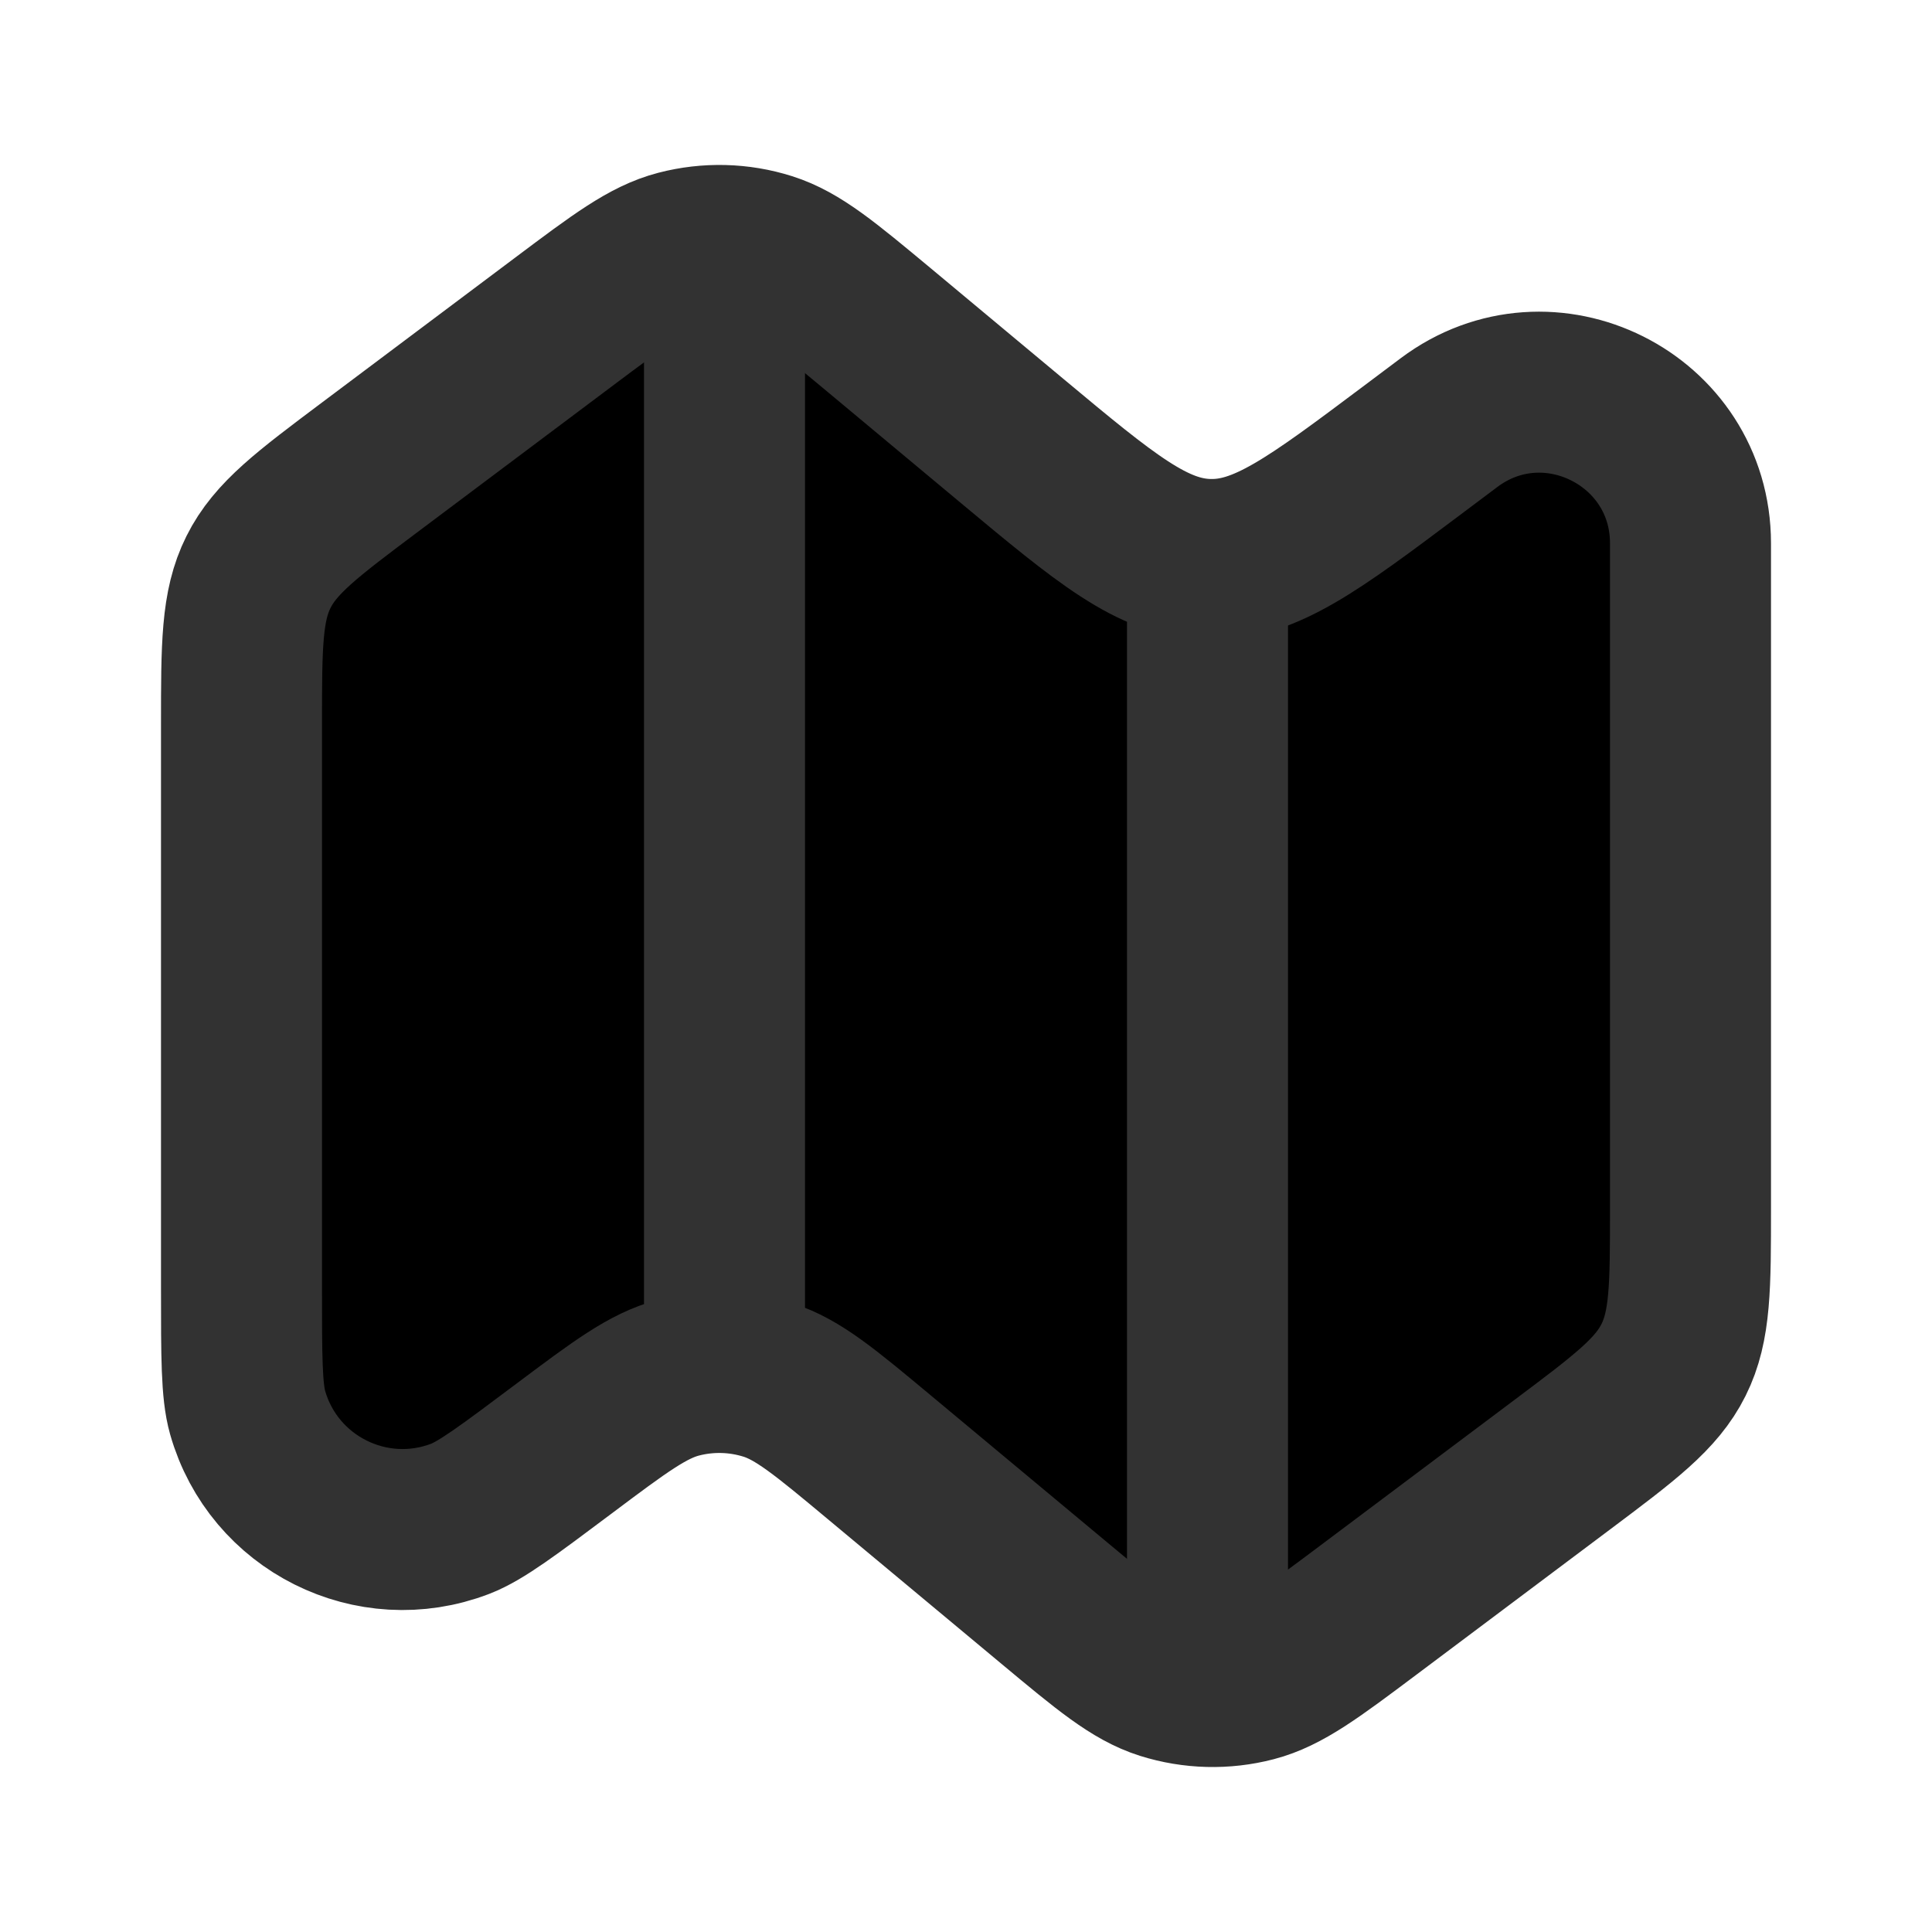
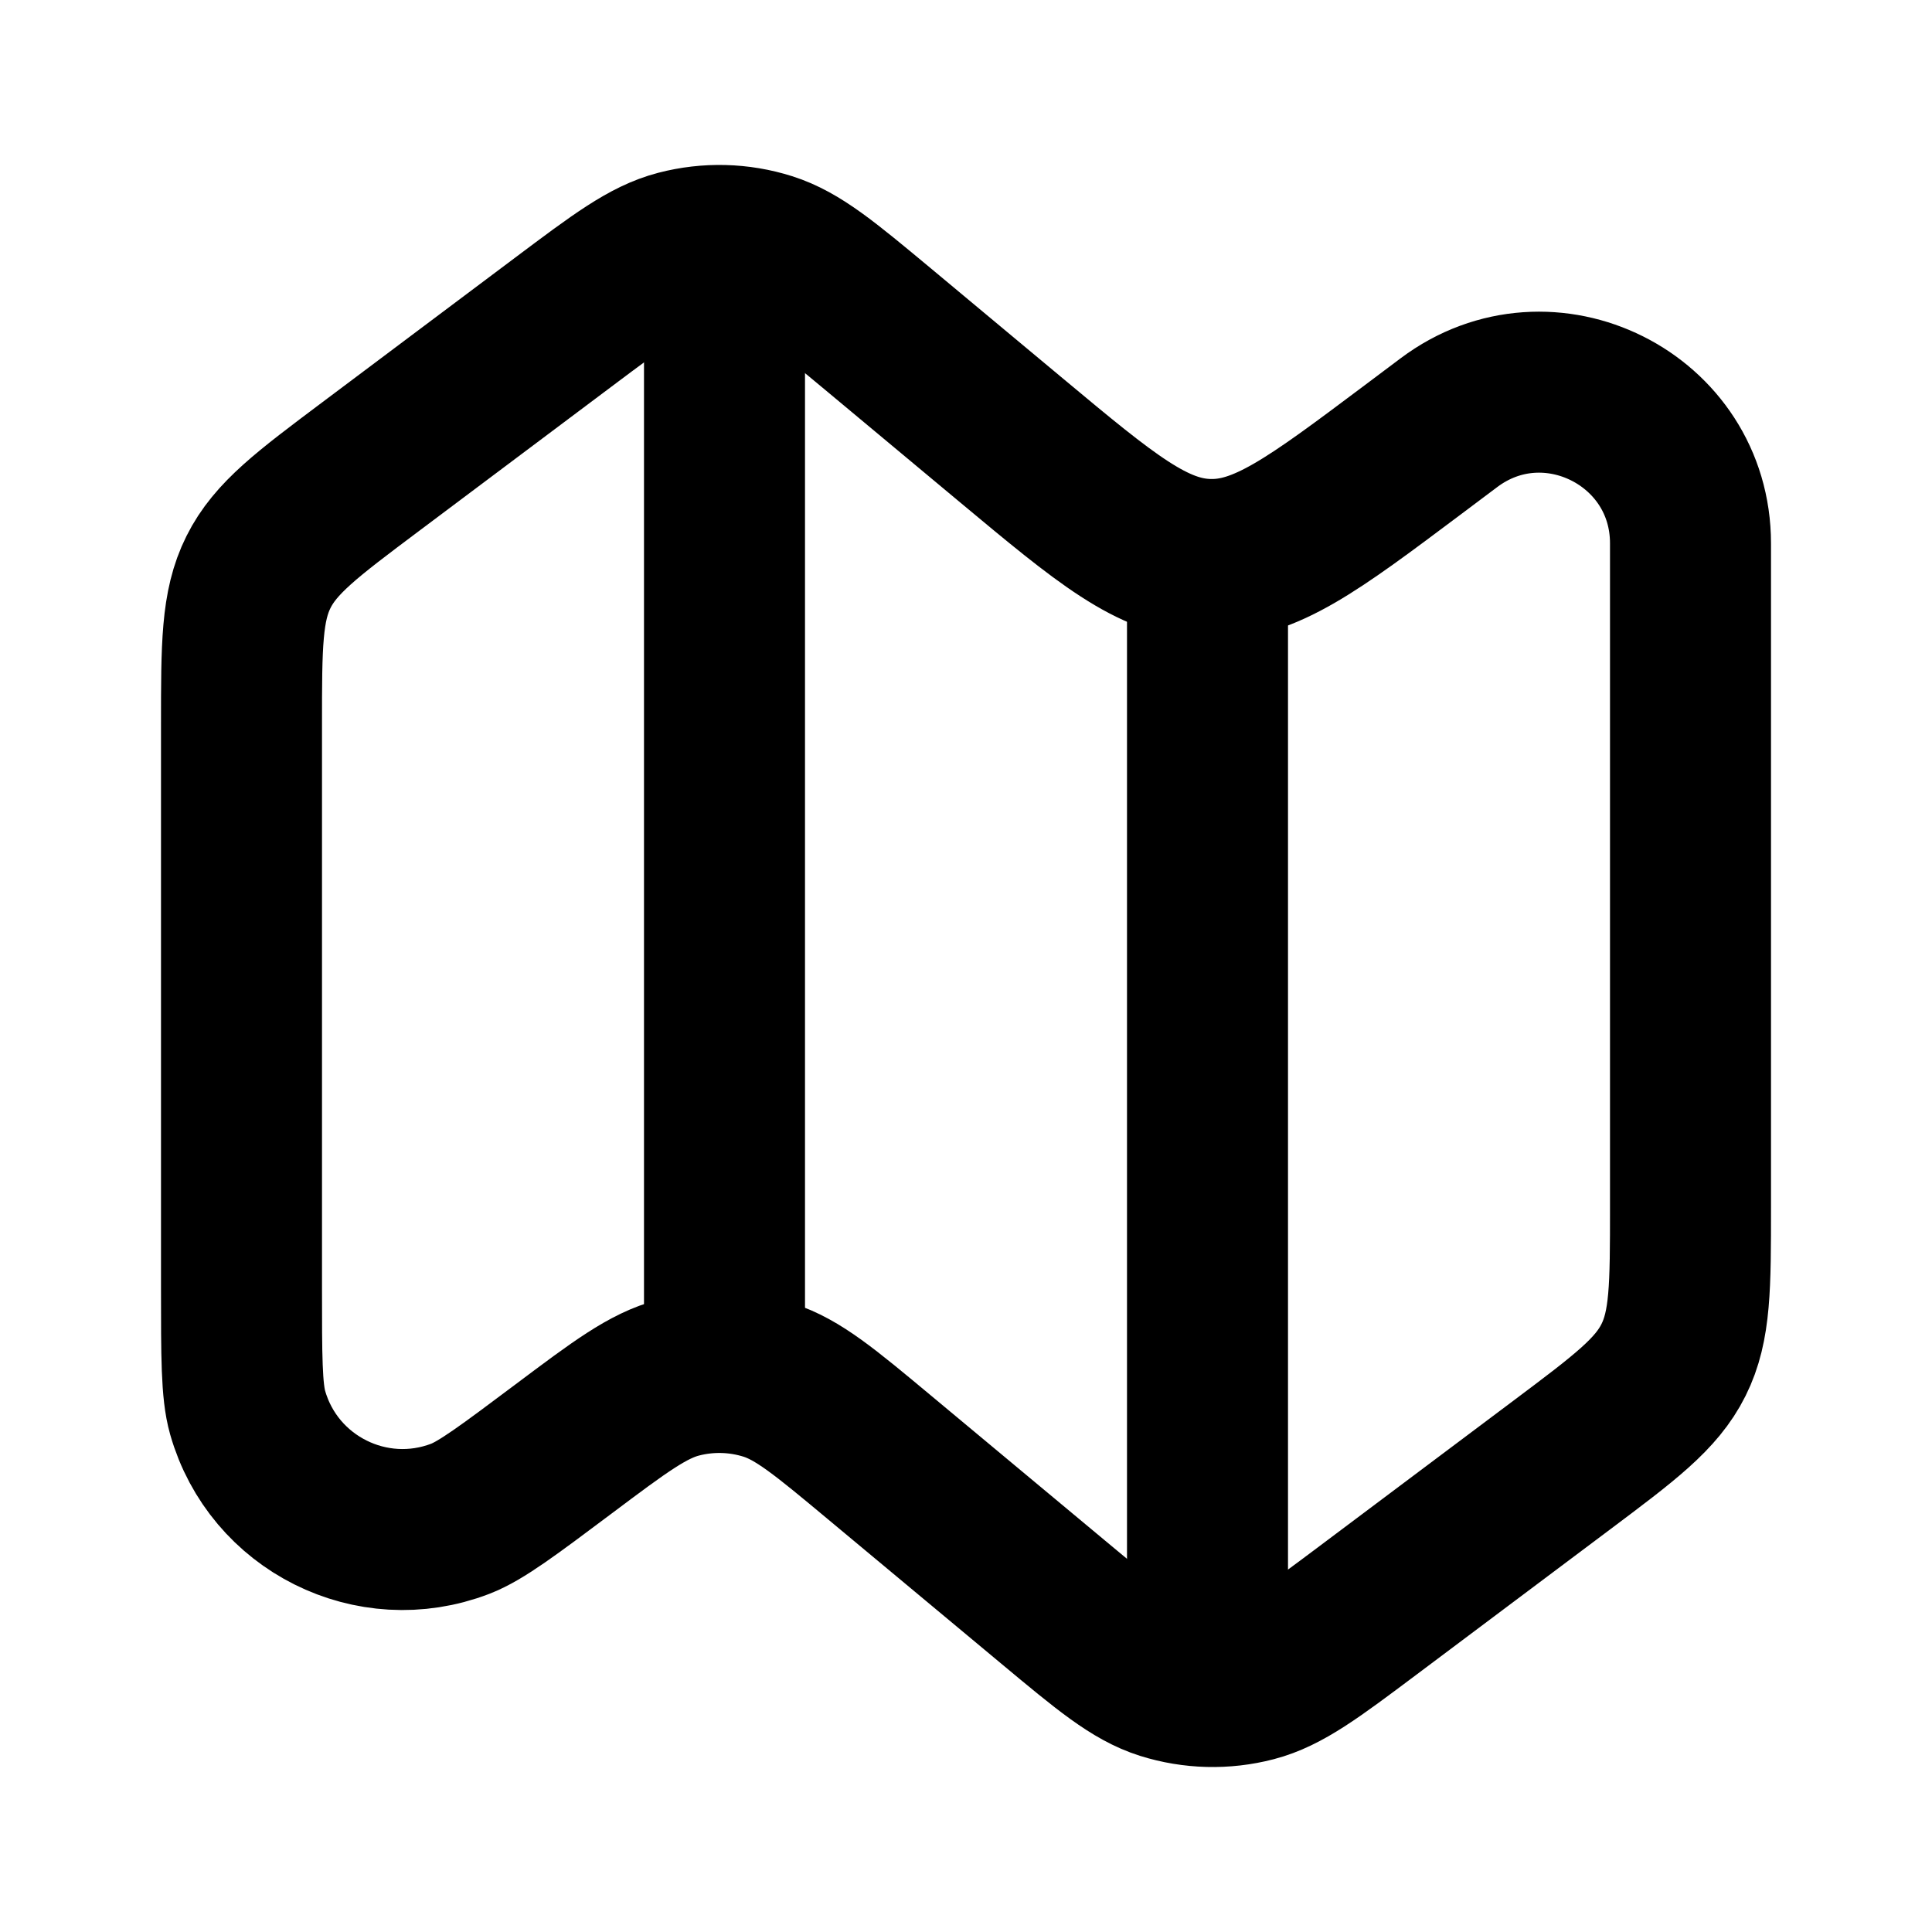
- <svg xmlns="http://www.w3.org/2000/svg" class="svg-icon" viewBox="0 0 24 24" fill="currentColor">
-   <path d="M3 9C3 8.019 3 7.528 3.211 7.106C3.422 6.683 3.815 6.389 4.6 5.8L7 4V4C7.7 3.475 8.049 3.213 8.43 3.114C8.795 3.019 9.179 3.028 9.538 3.142C9.913 3.261 10.249 3.541 10.921 4.1L12.57 5.475C13.736 6.447 14.319 6.933 15.014 6.95C15.709 6.968 16.316 6.513 17.531 5.602L18 5.25V5.25C19.236 4.323 21 5.205 21 6.75V14V15C21 15.981 21 16.472 20.789 16.894C20.578 17.317 20.185 17.611 19.4 18.2L17 20V20C16.3 20.525 15.95 20.787 15.57 20.886C15.205 20.981 14.822 20.971 14.462 20.858C14.087 20.739 13.751 20.459 13.079 19.899L10.921 18.101C10.249 17.541 9.913 17.261 9.538 17.142C9.179 17.029 8.795 17.019 8.43 17.114C8.049 17.213 7.7 17.475 7 18V18V18C6.318 18.511 5.977 18.767 5.717 18.867C4.62 19.288 3.397 18.677 3.076 17.547C3 17.279 3 16.852 3 16V10V9Z" stroke="#323232" stroke-width="2" stroke-linejoin="round" />
-   <path d="M15 7.229V20.5" stroke="#323232" stroke-width="2" stroke-linecap="round" stroke-linejoin="round" />
-   <path d="M9 3.5V16.708" stroke="#323232" stroke-width="2" stroke-linecap="round" stroke-linejoin="round" />
+ <svg xmlns="http://www.w3.org/2000/svg" class="svg-icon" viewBox="0 0 24 24" fill="none">
+   <path d="M3 9C3 8.019 3 7.528 3.211 7.106C3.422 6.683 3.815 6.389 4.6 5.8L7 4V4C7.7 3.475 8.049 3.213 8.43 3.114C8.795 3.019 9.179 3.028 9.538 3.142C9.913 3.261 10.249 3.541 10.921 4.1L12.57 5.475C13.736 6.447 14.319 6.933 15.014 6.95C15.709 6.968 16.316 6.513 17.531 5.602L18 5.25V5.25C19.236 4.323 21 5.205 21 6.75V14V15C21 15.981 21 16.472 20.789 16.894C20.578 17.317 20.185 17.611 19.4 18.2L17 20V20C16.3 20.525 15.95 20.787 15.57 20.886C15.205 20.981 14.822 20.971 14.462 20.858C14.087 20.739 13.751 20.459 13.079 19.899L10.921 18.101C10.249 17.541 9.913 17.261 9.538 17.142C9.179 17.029 8.795 17.019 8.43 17.114C8.049 17.213 7.7 17.475 7 18V18V18C6.318 18.511 5.977 18.767 5.717 18.867C4.62 19.288 3.397 18.677 3.076 17.547C3 17.279 3 16.852 3 16V10V9Z" stroke="currentColor" stroke-width="2" stroke-linejoin="round" />
+   <path d="M15 7.229V20.5" stroke="currentColor" stroke-width="2" stroke-linecap="round" stroke-linejoin="round" />
+   <path d="M9 3.5V16.708" stroke="currentColor" stroke-width="2" stroke-linecap="round" stroke-linejoin="round" />
</svg>
